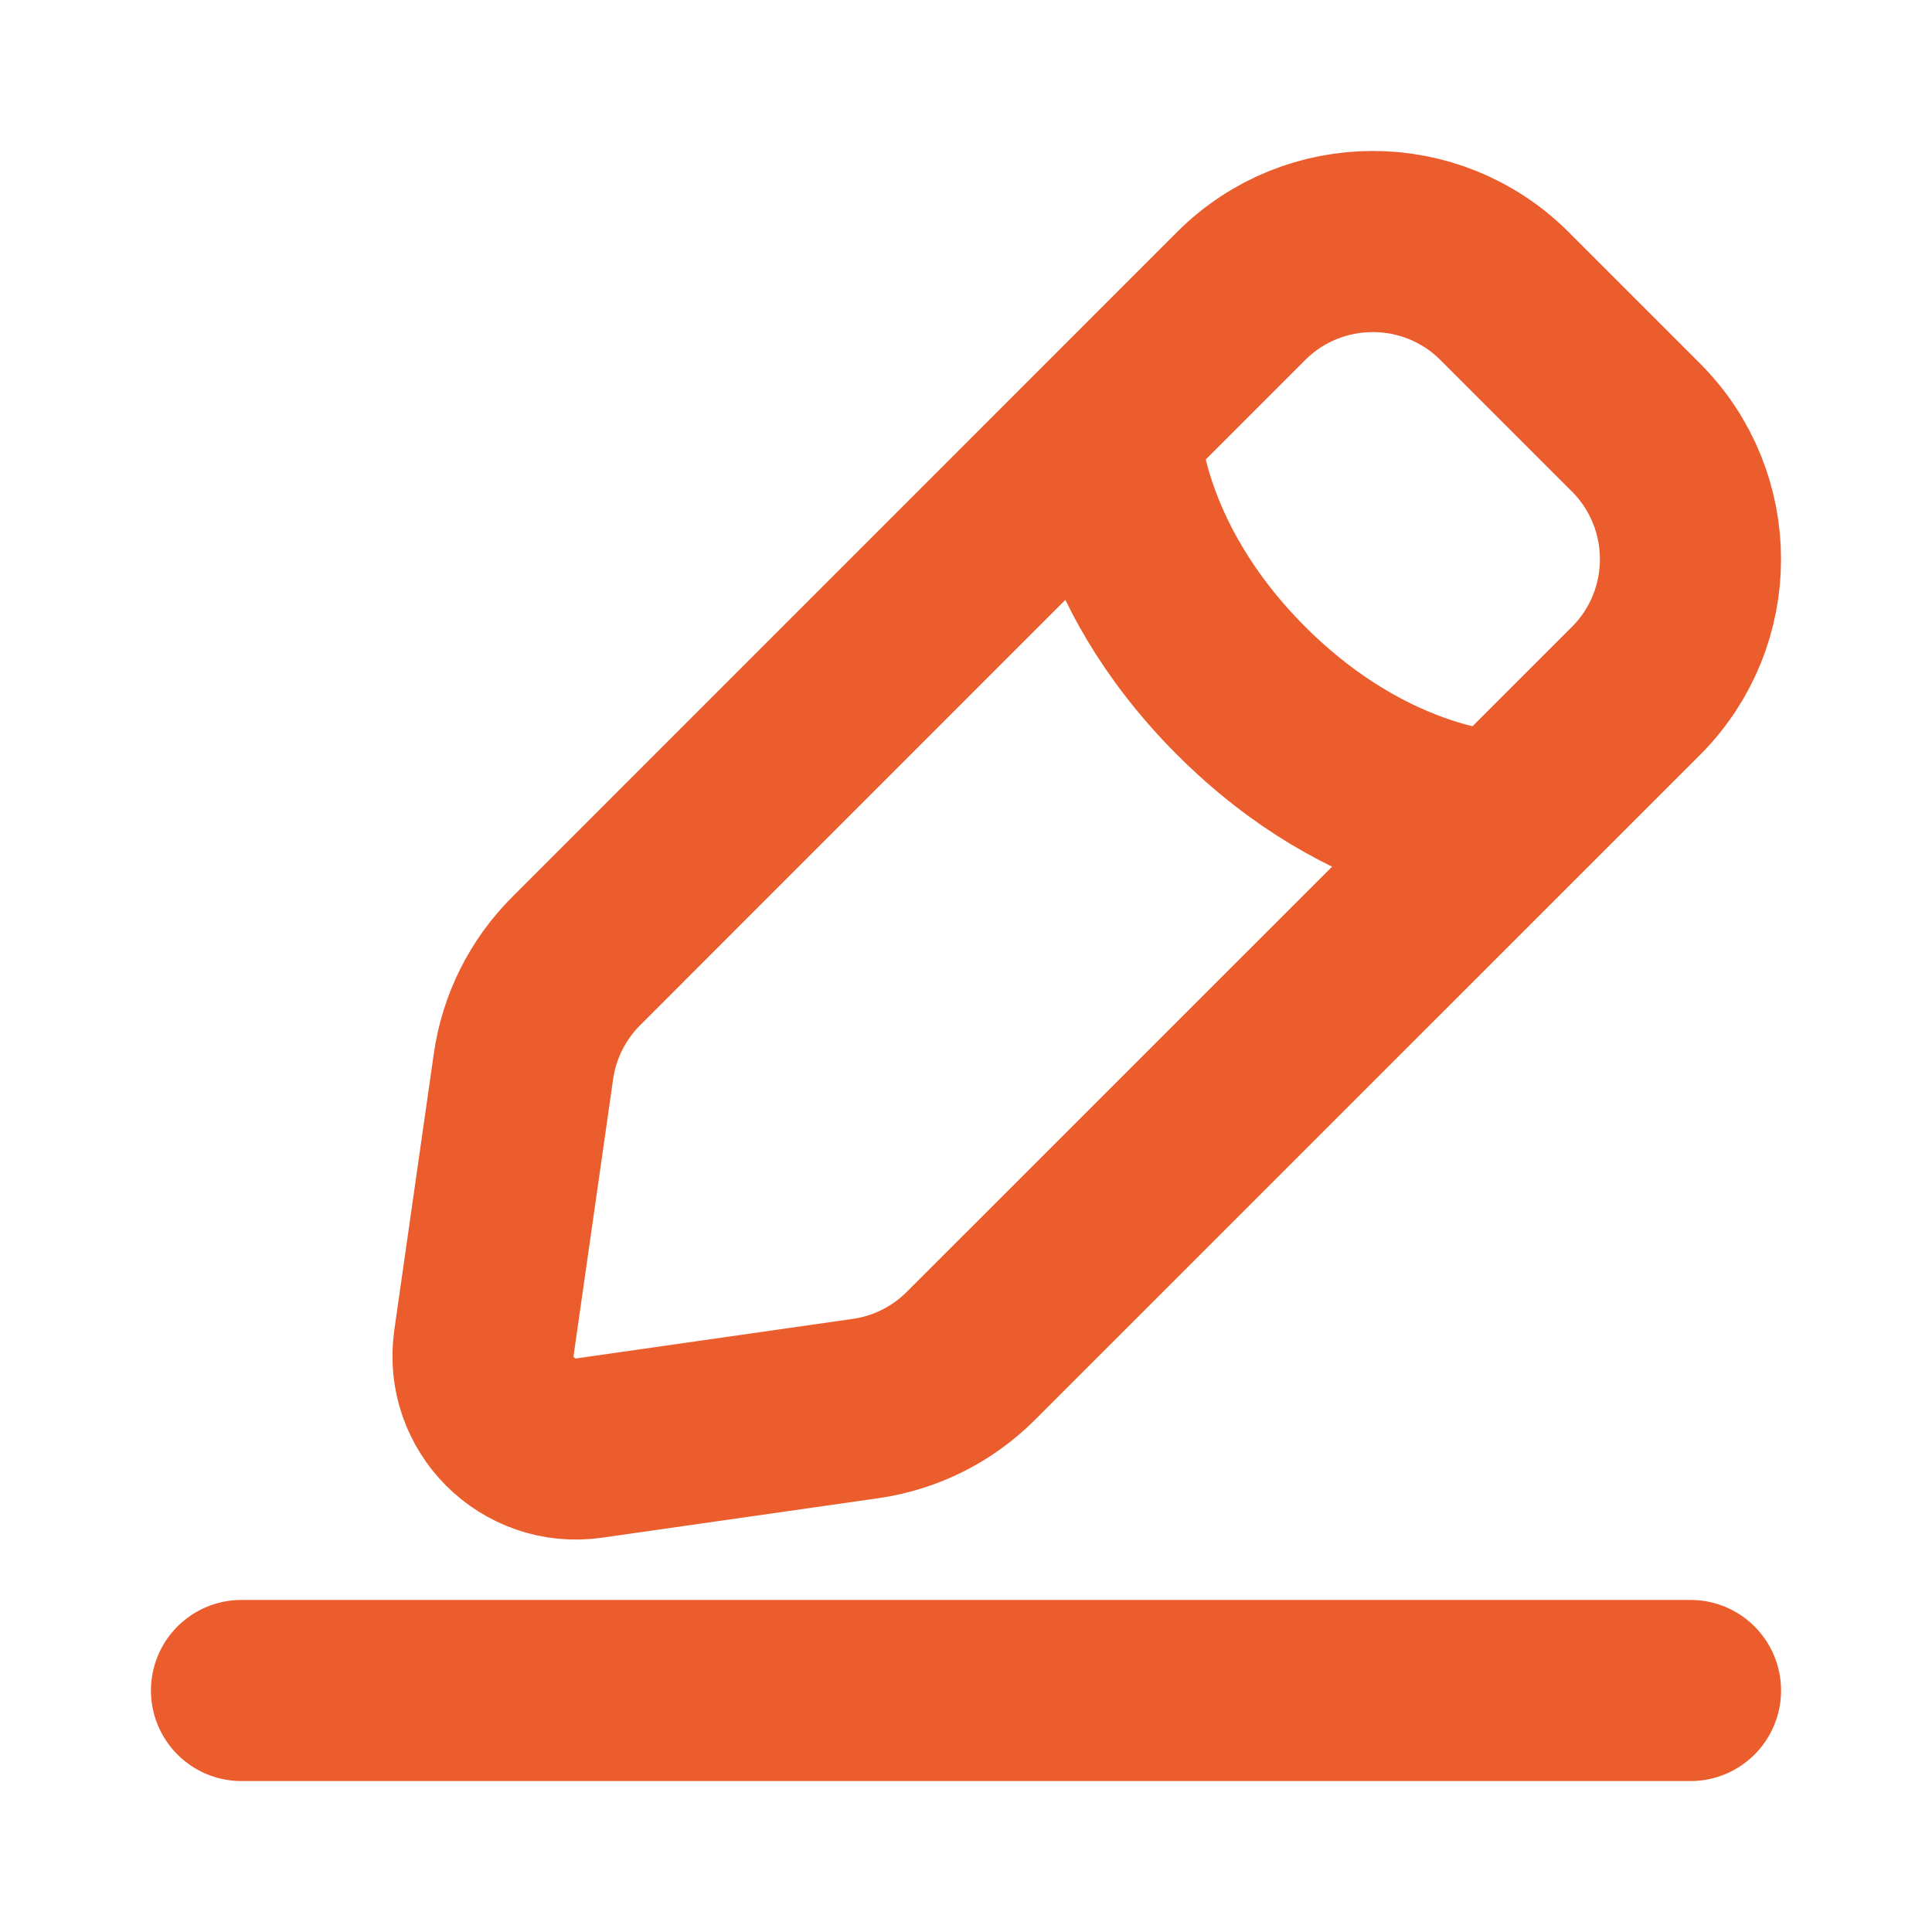
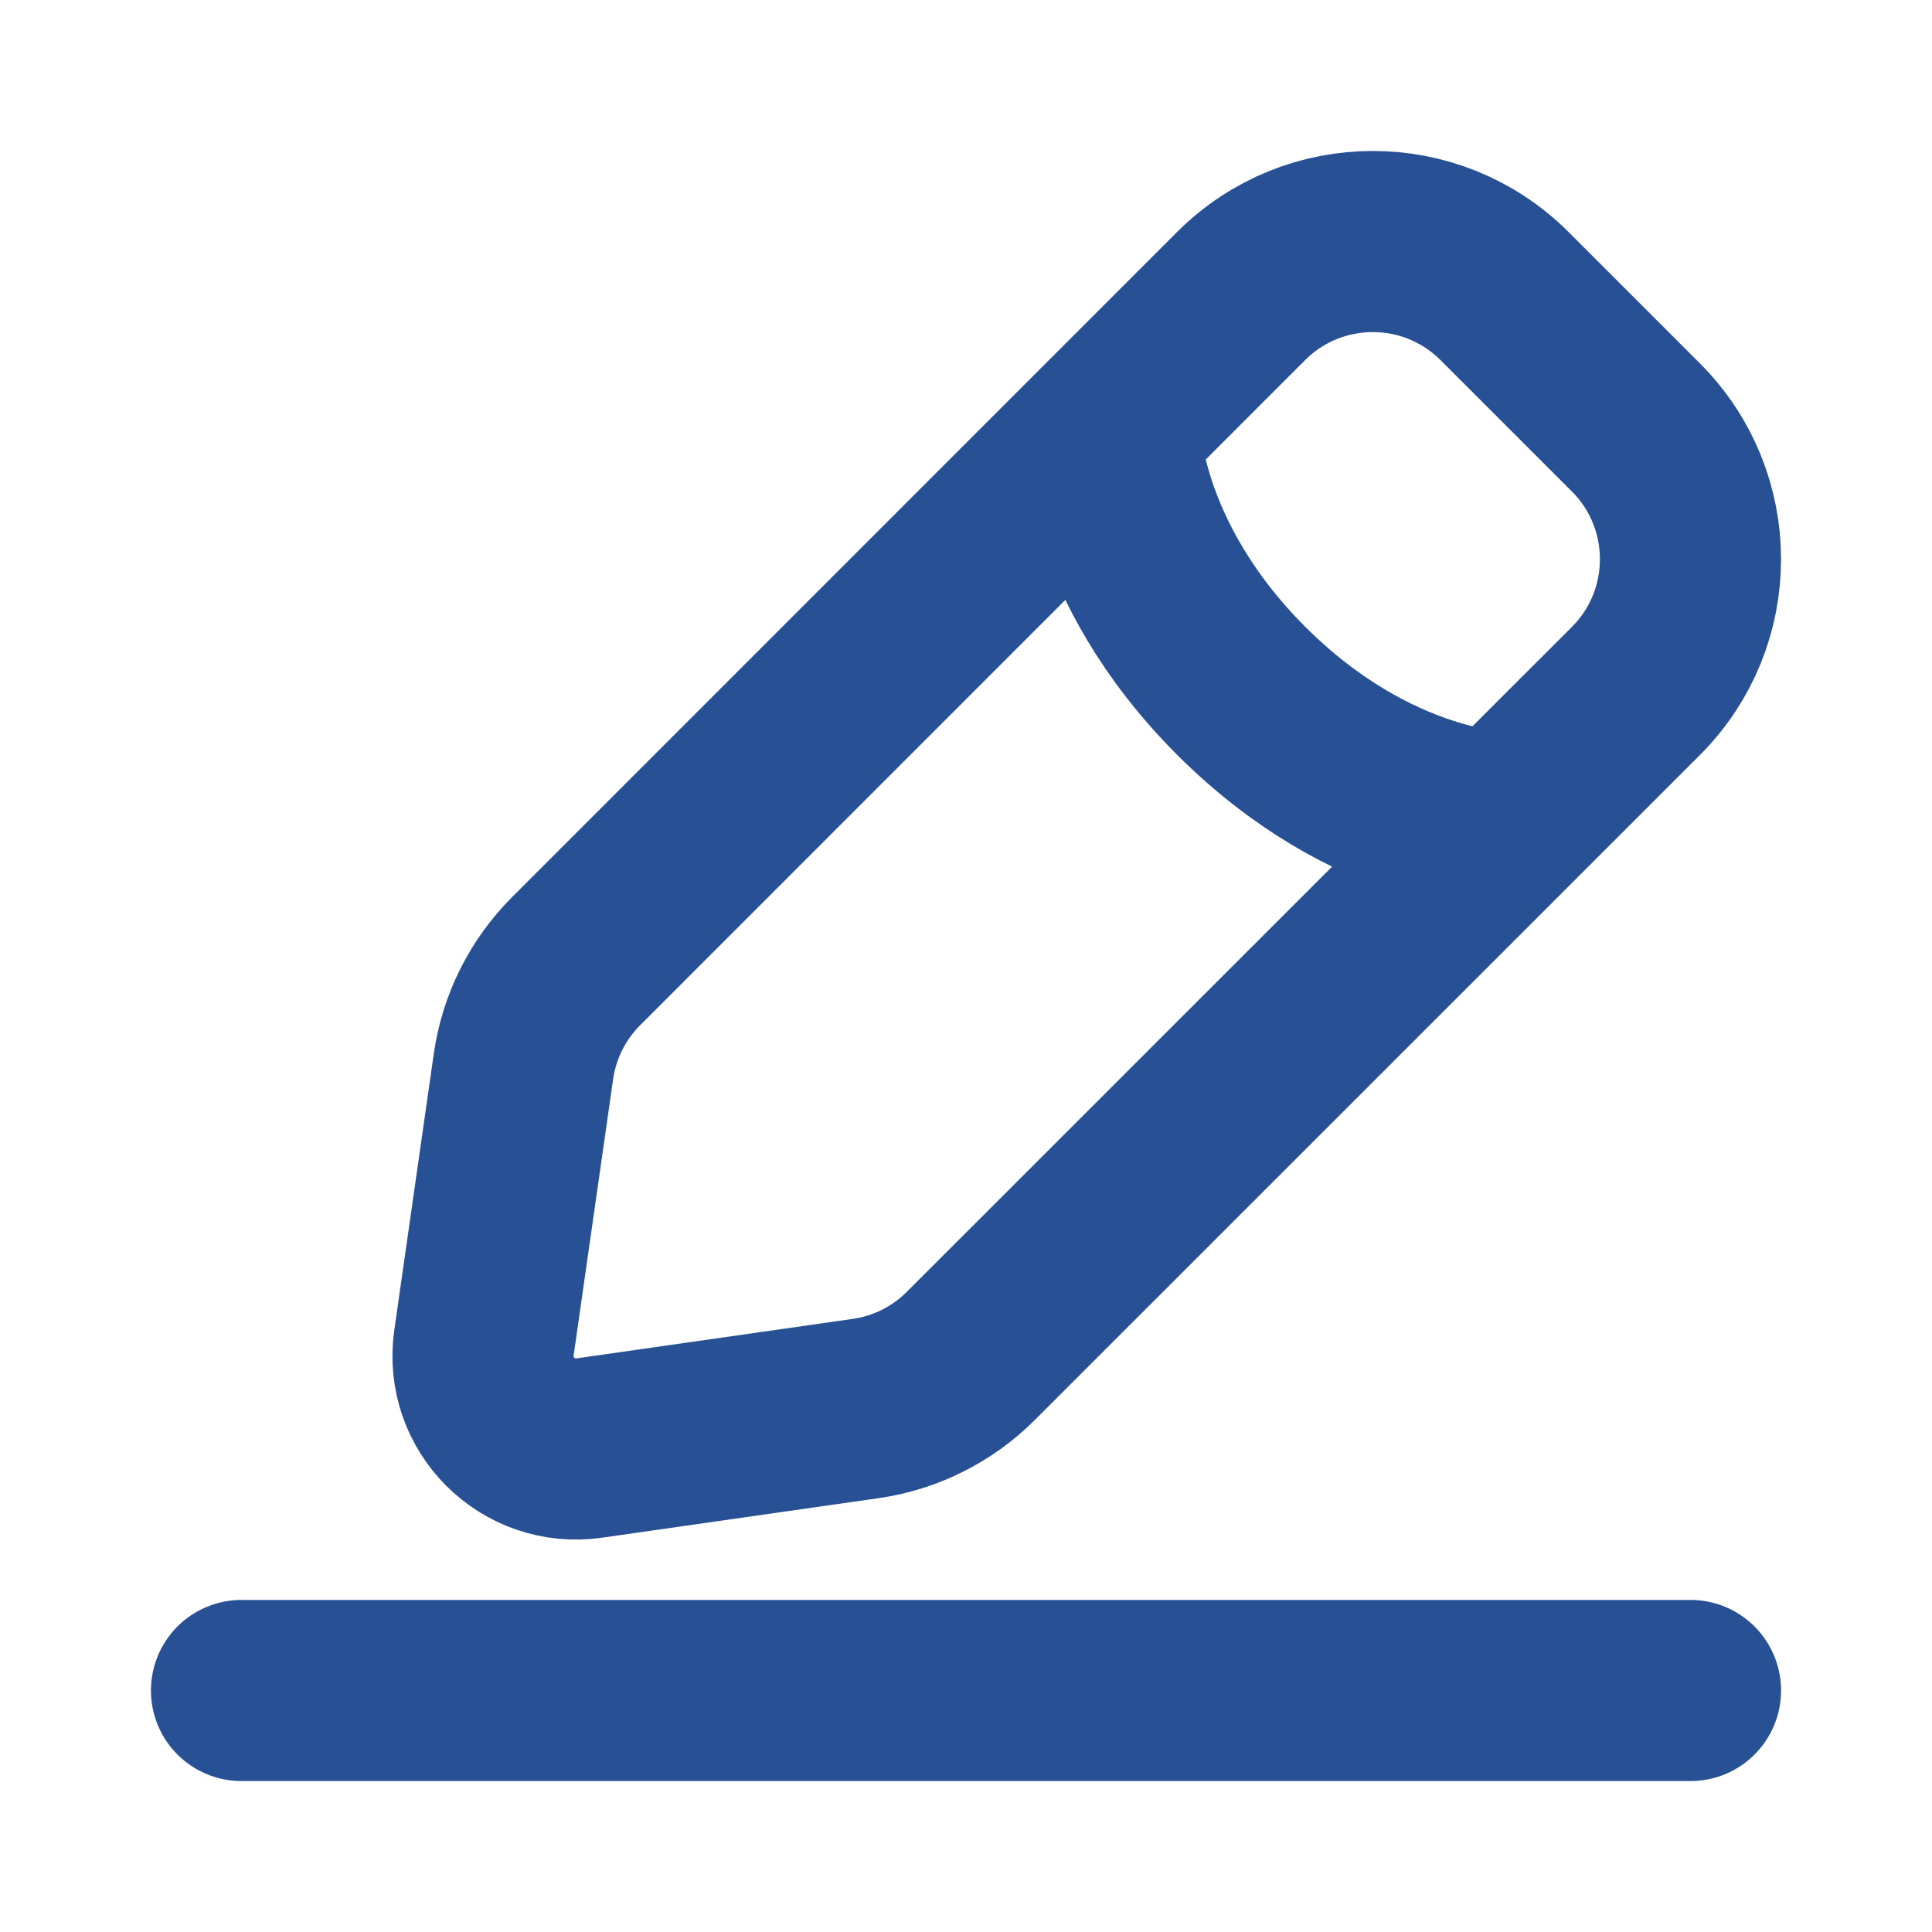
<svg xmlns="http://www.w3.org/2000/svg" width="16" height="16" viewBox="0 0 16 16" fill="none">
-   <path d="M2 14H14M9.19 3.541C9.19 3.541 9.19 4.631 10.279 5.721C11.369 6.81 12.459 6.81 12.459 6.81M4.88 11.992L7.168 11.665C7.498 11.618 7.804 11.465 8.04 11.229L13.549 5.721C14.15 5.119 14.15 4.143 13.549 3.541L12.459 2.451C11.857 1.85 10.881 1.85 10.279 2.451L4.771 7.96C4.535 8.196 4.382 8.502 4.335 8.832L4.008 11.12C3.935 11.629 4.371 12.065 4.88 11.992Z" stroke="#EB5D2C" stroke-width="1.5" stroke-linecap="round" />
+   <path d="M2 14H14M9.19 3.541C9.19 3.541 9.19 4.631 10.279 5.721C11.369 6.81 12.459 6.81 12.459 6.81M4.88 11.992L7.168 11.665C7.498 11.618 7.804 11.465 8.04 11.229L13.549 5.721C14.15 5.119 14.15 4.143 13.549 3.541L12.459 2.451C11.857 1.85 10.881 1.85 10.279 2.451L4.771 7.96C4.535 8.196 4.382 8.502 4.335 8.832L4.008 11.12C3.935 11.629 4.371 12.065 4.88 11.992Z" stroke="#285195" stroke-width="1.5" stroke-linecap="round" />
</svg>
